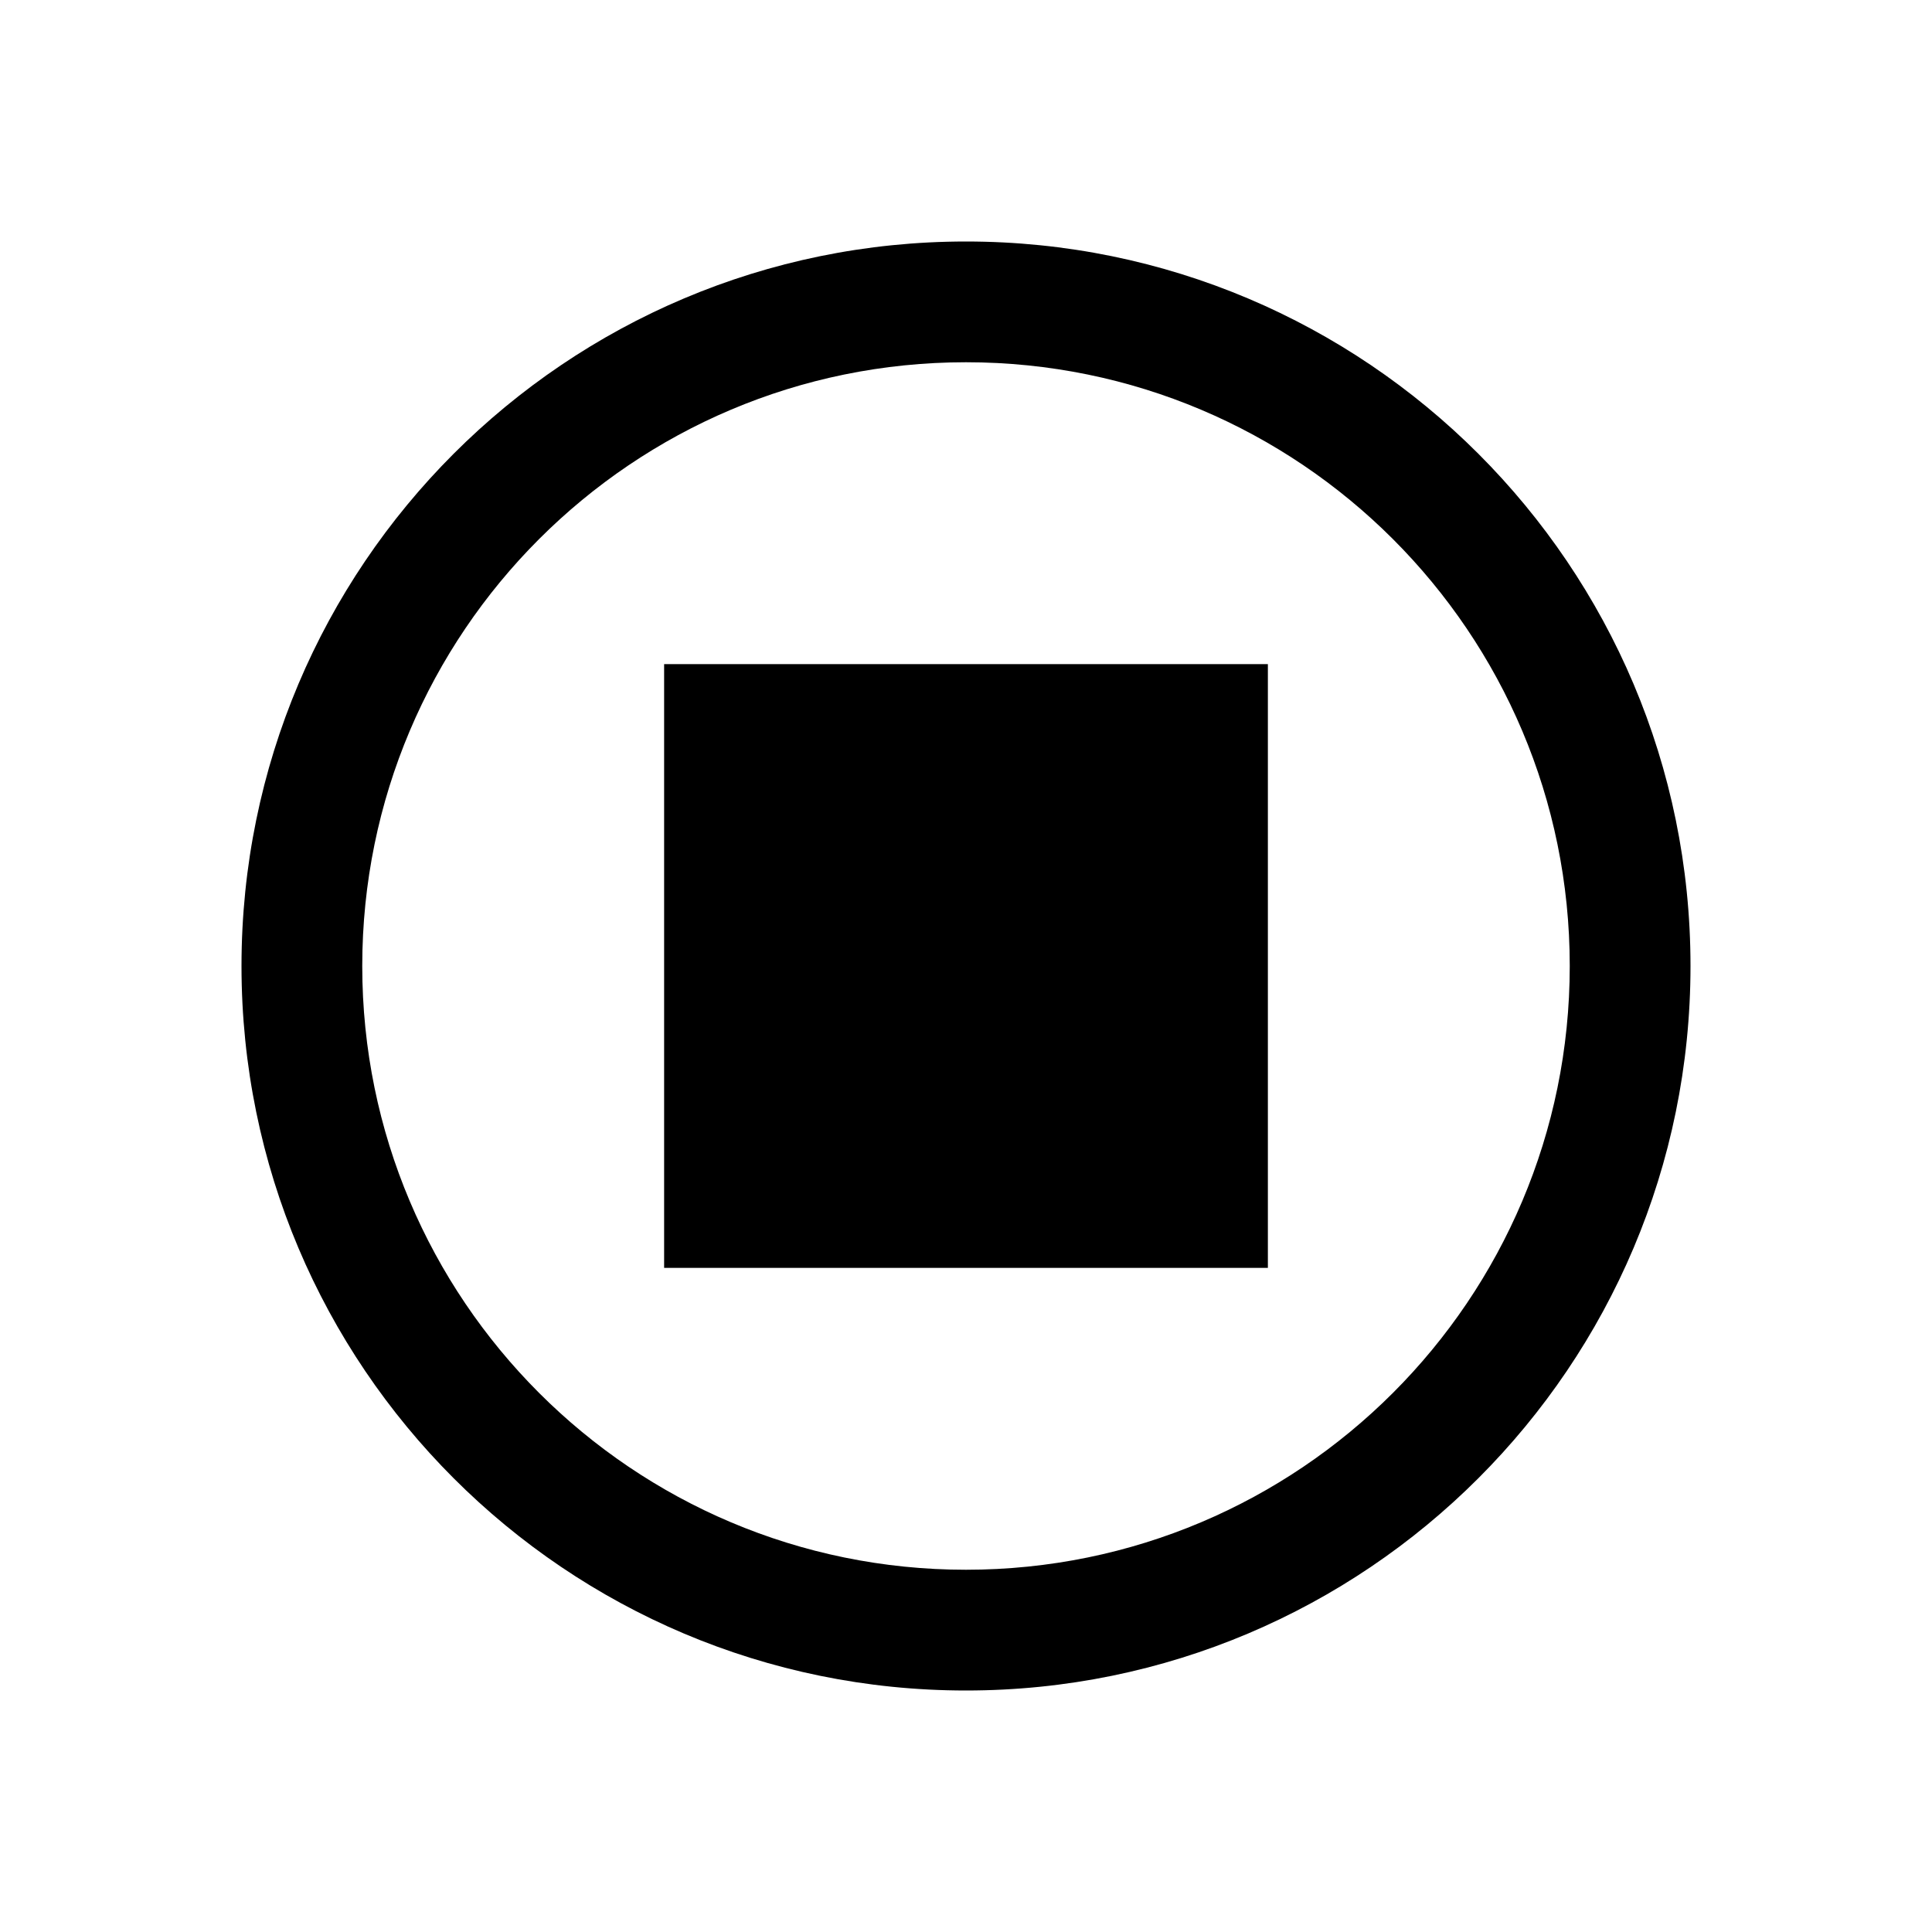
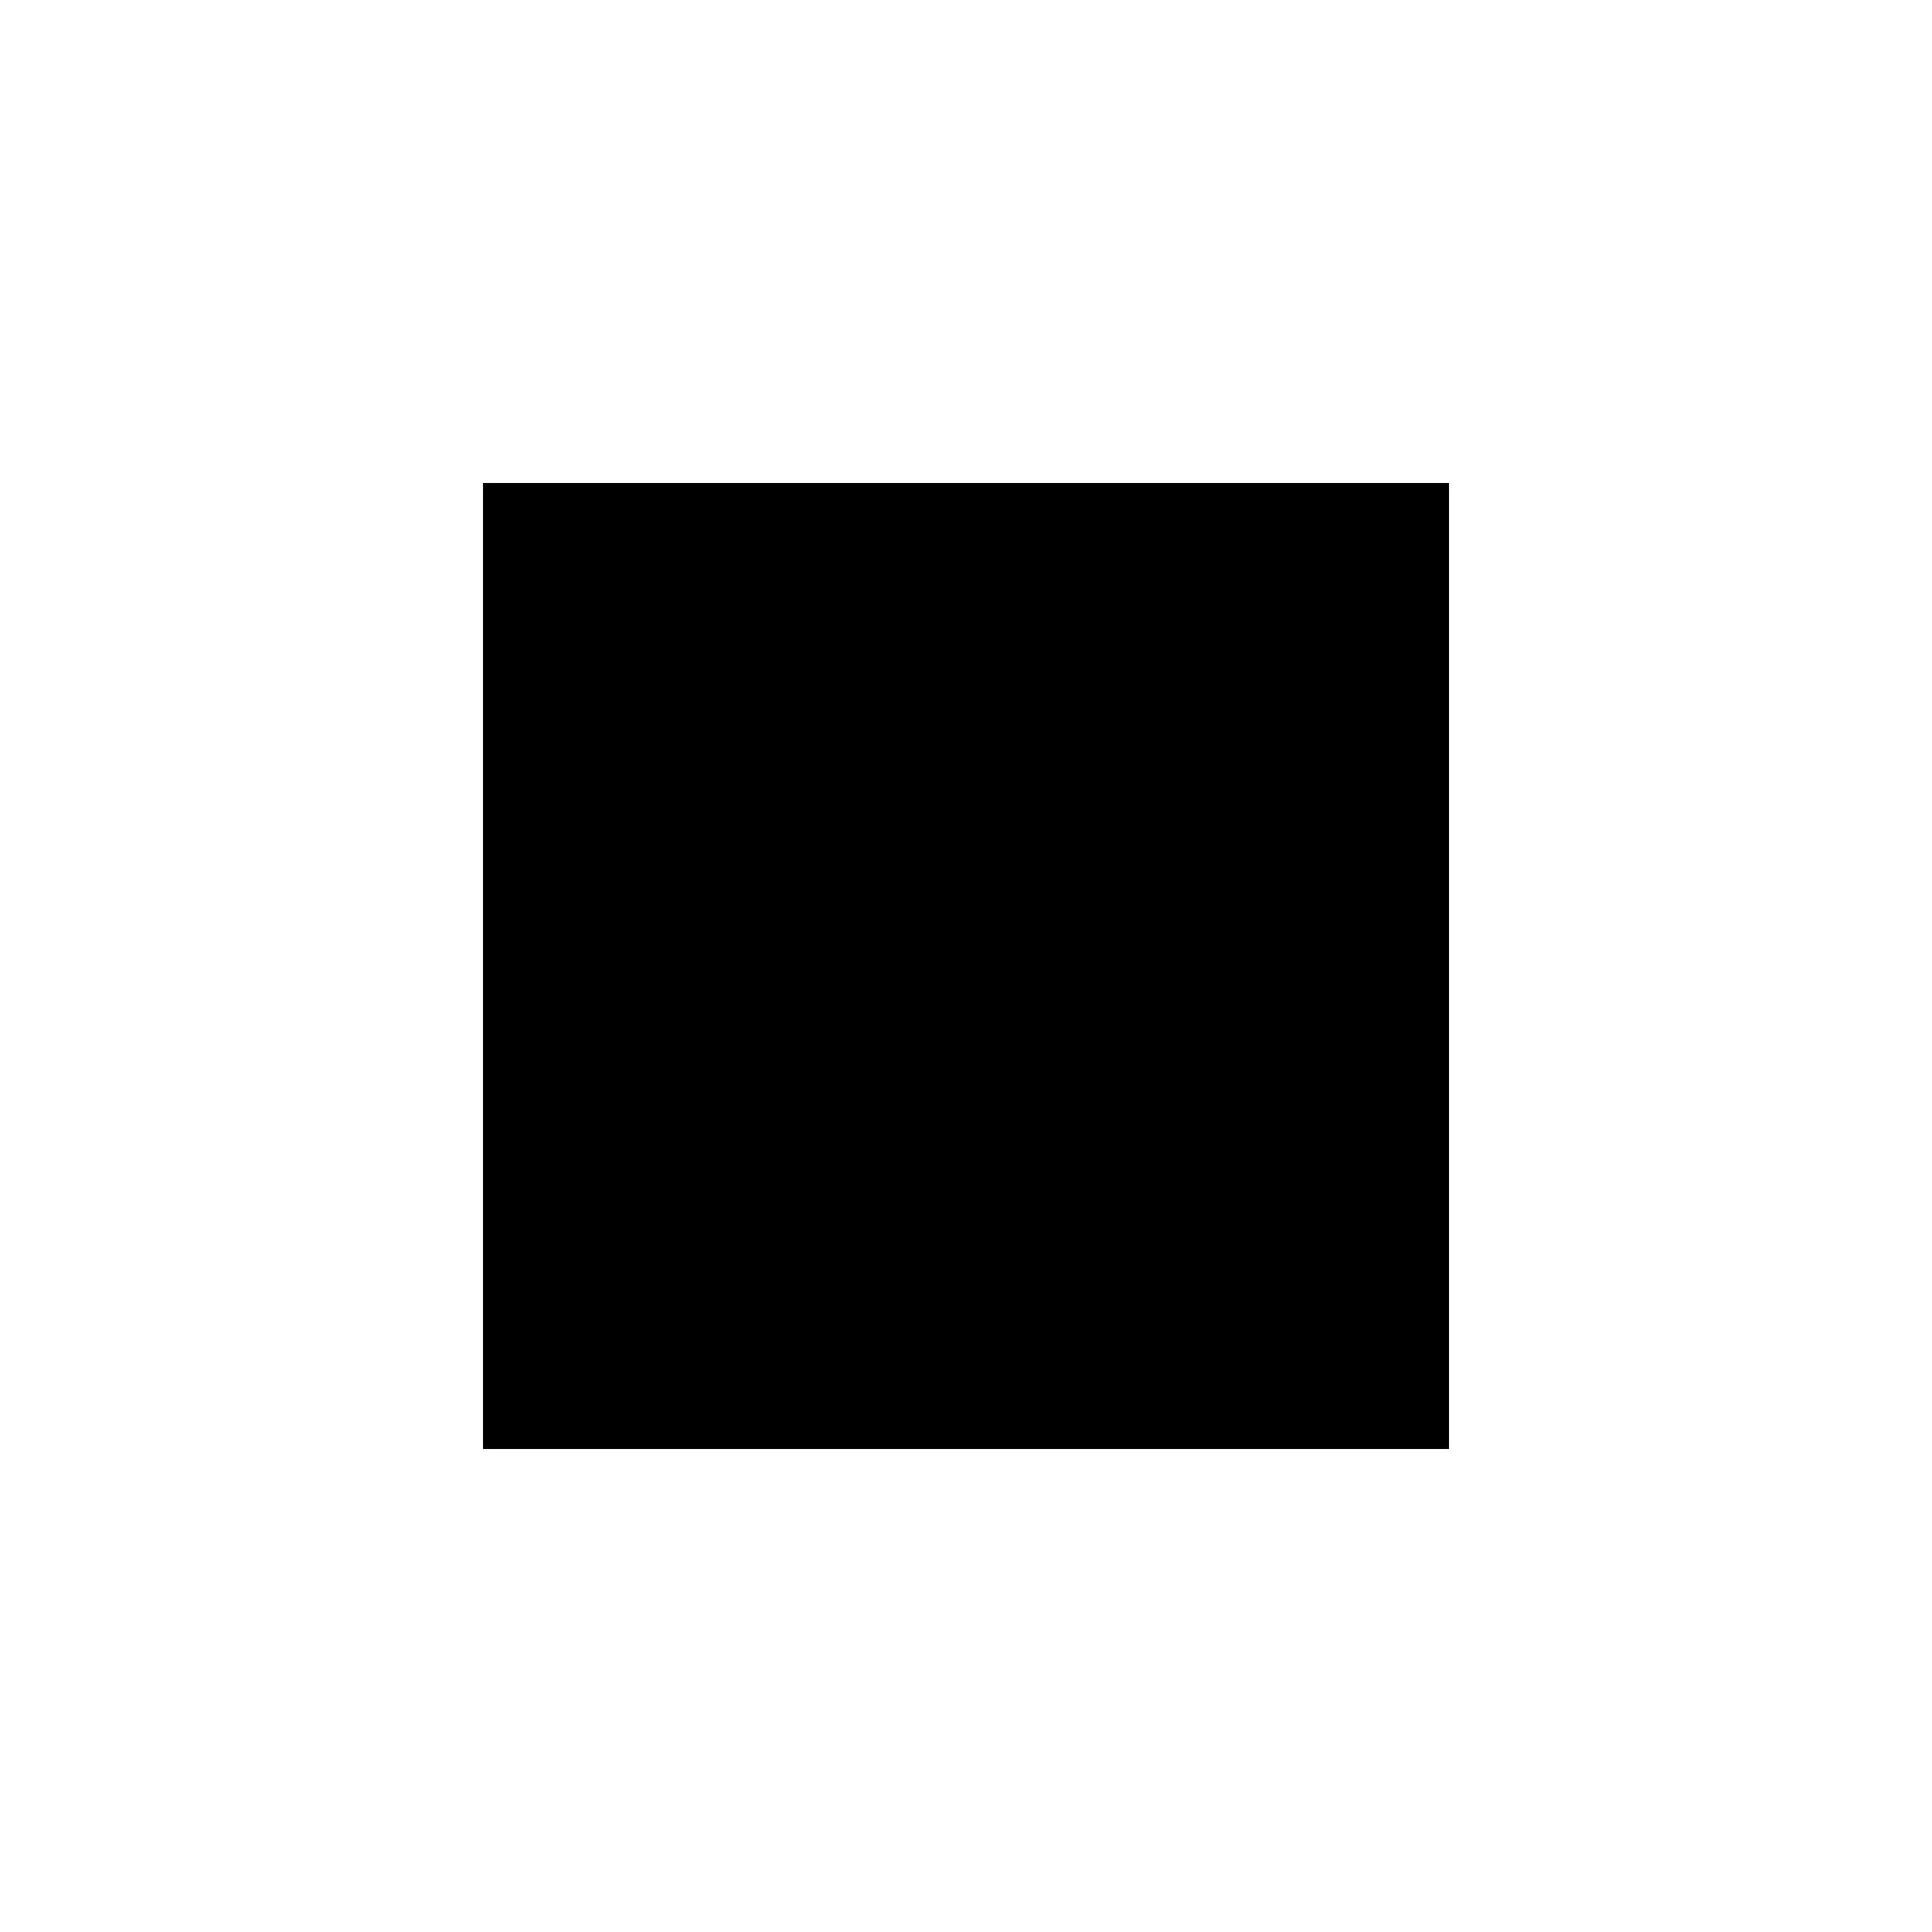
<svg xmlns="http://www.w3.org/2000/svg" width="96" height="96" id="svg2996" version="1.1">
  <defs id="defs2998" />
  <g id="layer1" transform="translate(0,64)">
-     <path style="fill:#000000;fill-opacity:1;stroke:#00b900;stroke-width:0;stroke-linejoin:miter;stroke-miterlimit:4;stroke-opacity:1;stroke-dasharray:none;stroke-dashoffset:0" d="M 48 12 C 28.118 12 12 28.118 12 48 C 12 67.882 28.118 84 48 84 C 67.882 84 84 67.882 84 48 C 84 28.118 67.882 12 48 12 z M 48 18 C 64.569 18 78 31.431 78 48 C 78 64.569 64.569 78 48 78 C 31.431 78 18 64.569 18 48 C 18 31.431 31.431 18 48 18 z " transform="translate(0,-64)" id="path3090" />
-     <rect style="fill:#000000;fill-opacity:1;stroke:#00b900;stroke-width:0;stroke-linejoin:miter;stroke-miterlimit:4;stroke-opacity:1;stroke-dasharray:none;stroke-dashoffset:0" id="rect3906" width="30" height="30" x="33" y="-31" />
+     <rect style="fill:#000000;fill-opacity:1;stroke:#00b900;stroke-width:0;stroke-linejoin:miter;stroke-miterlimit:4;stroke-opacity:1;stroke-dasharray:none;stroke-dashoffset:0" id="rect3906" width="48" height="48" x="24" y="-40" />
  </g>
</svg>
